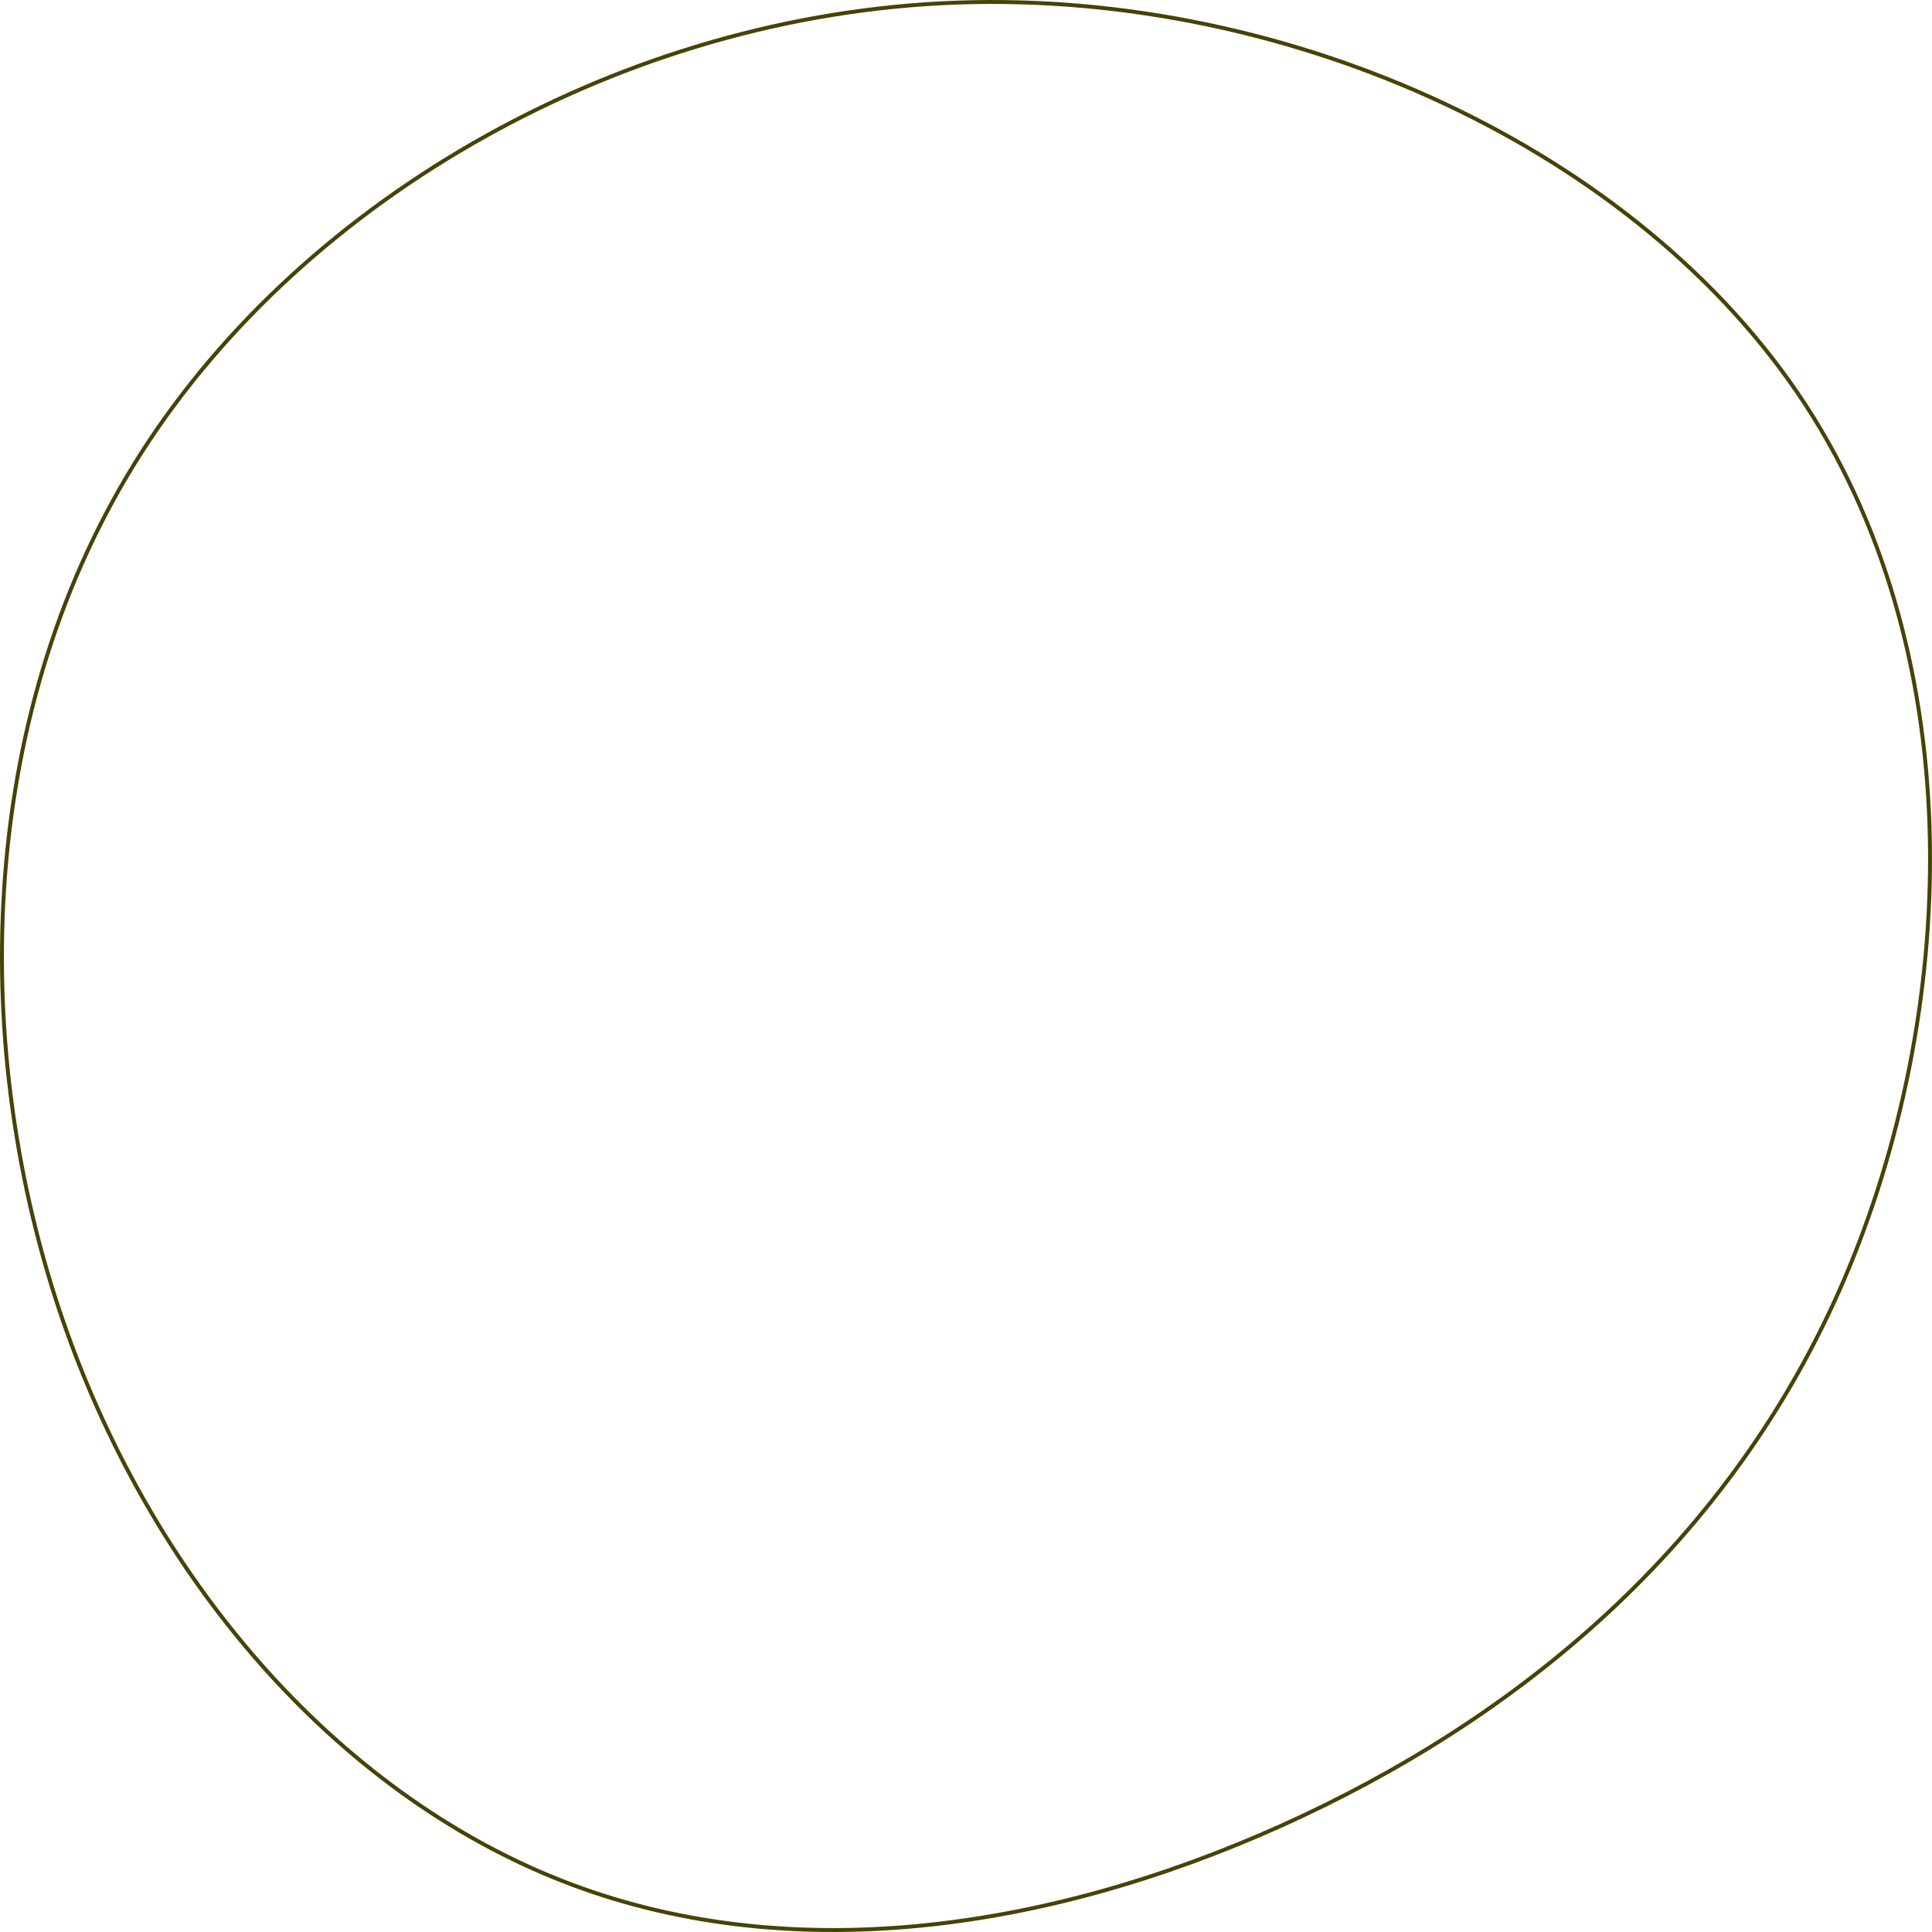
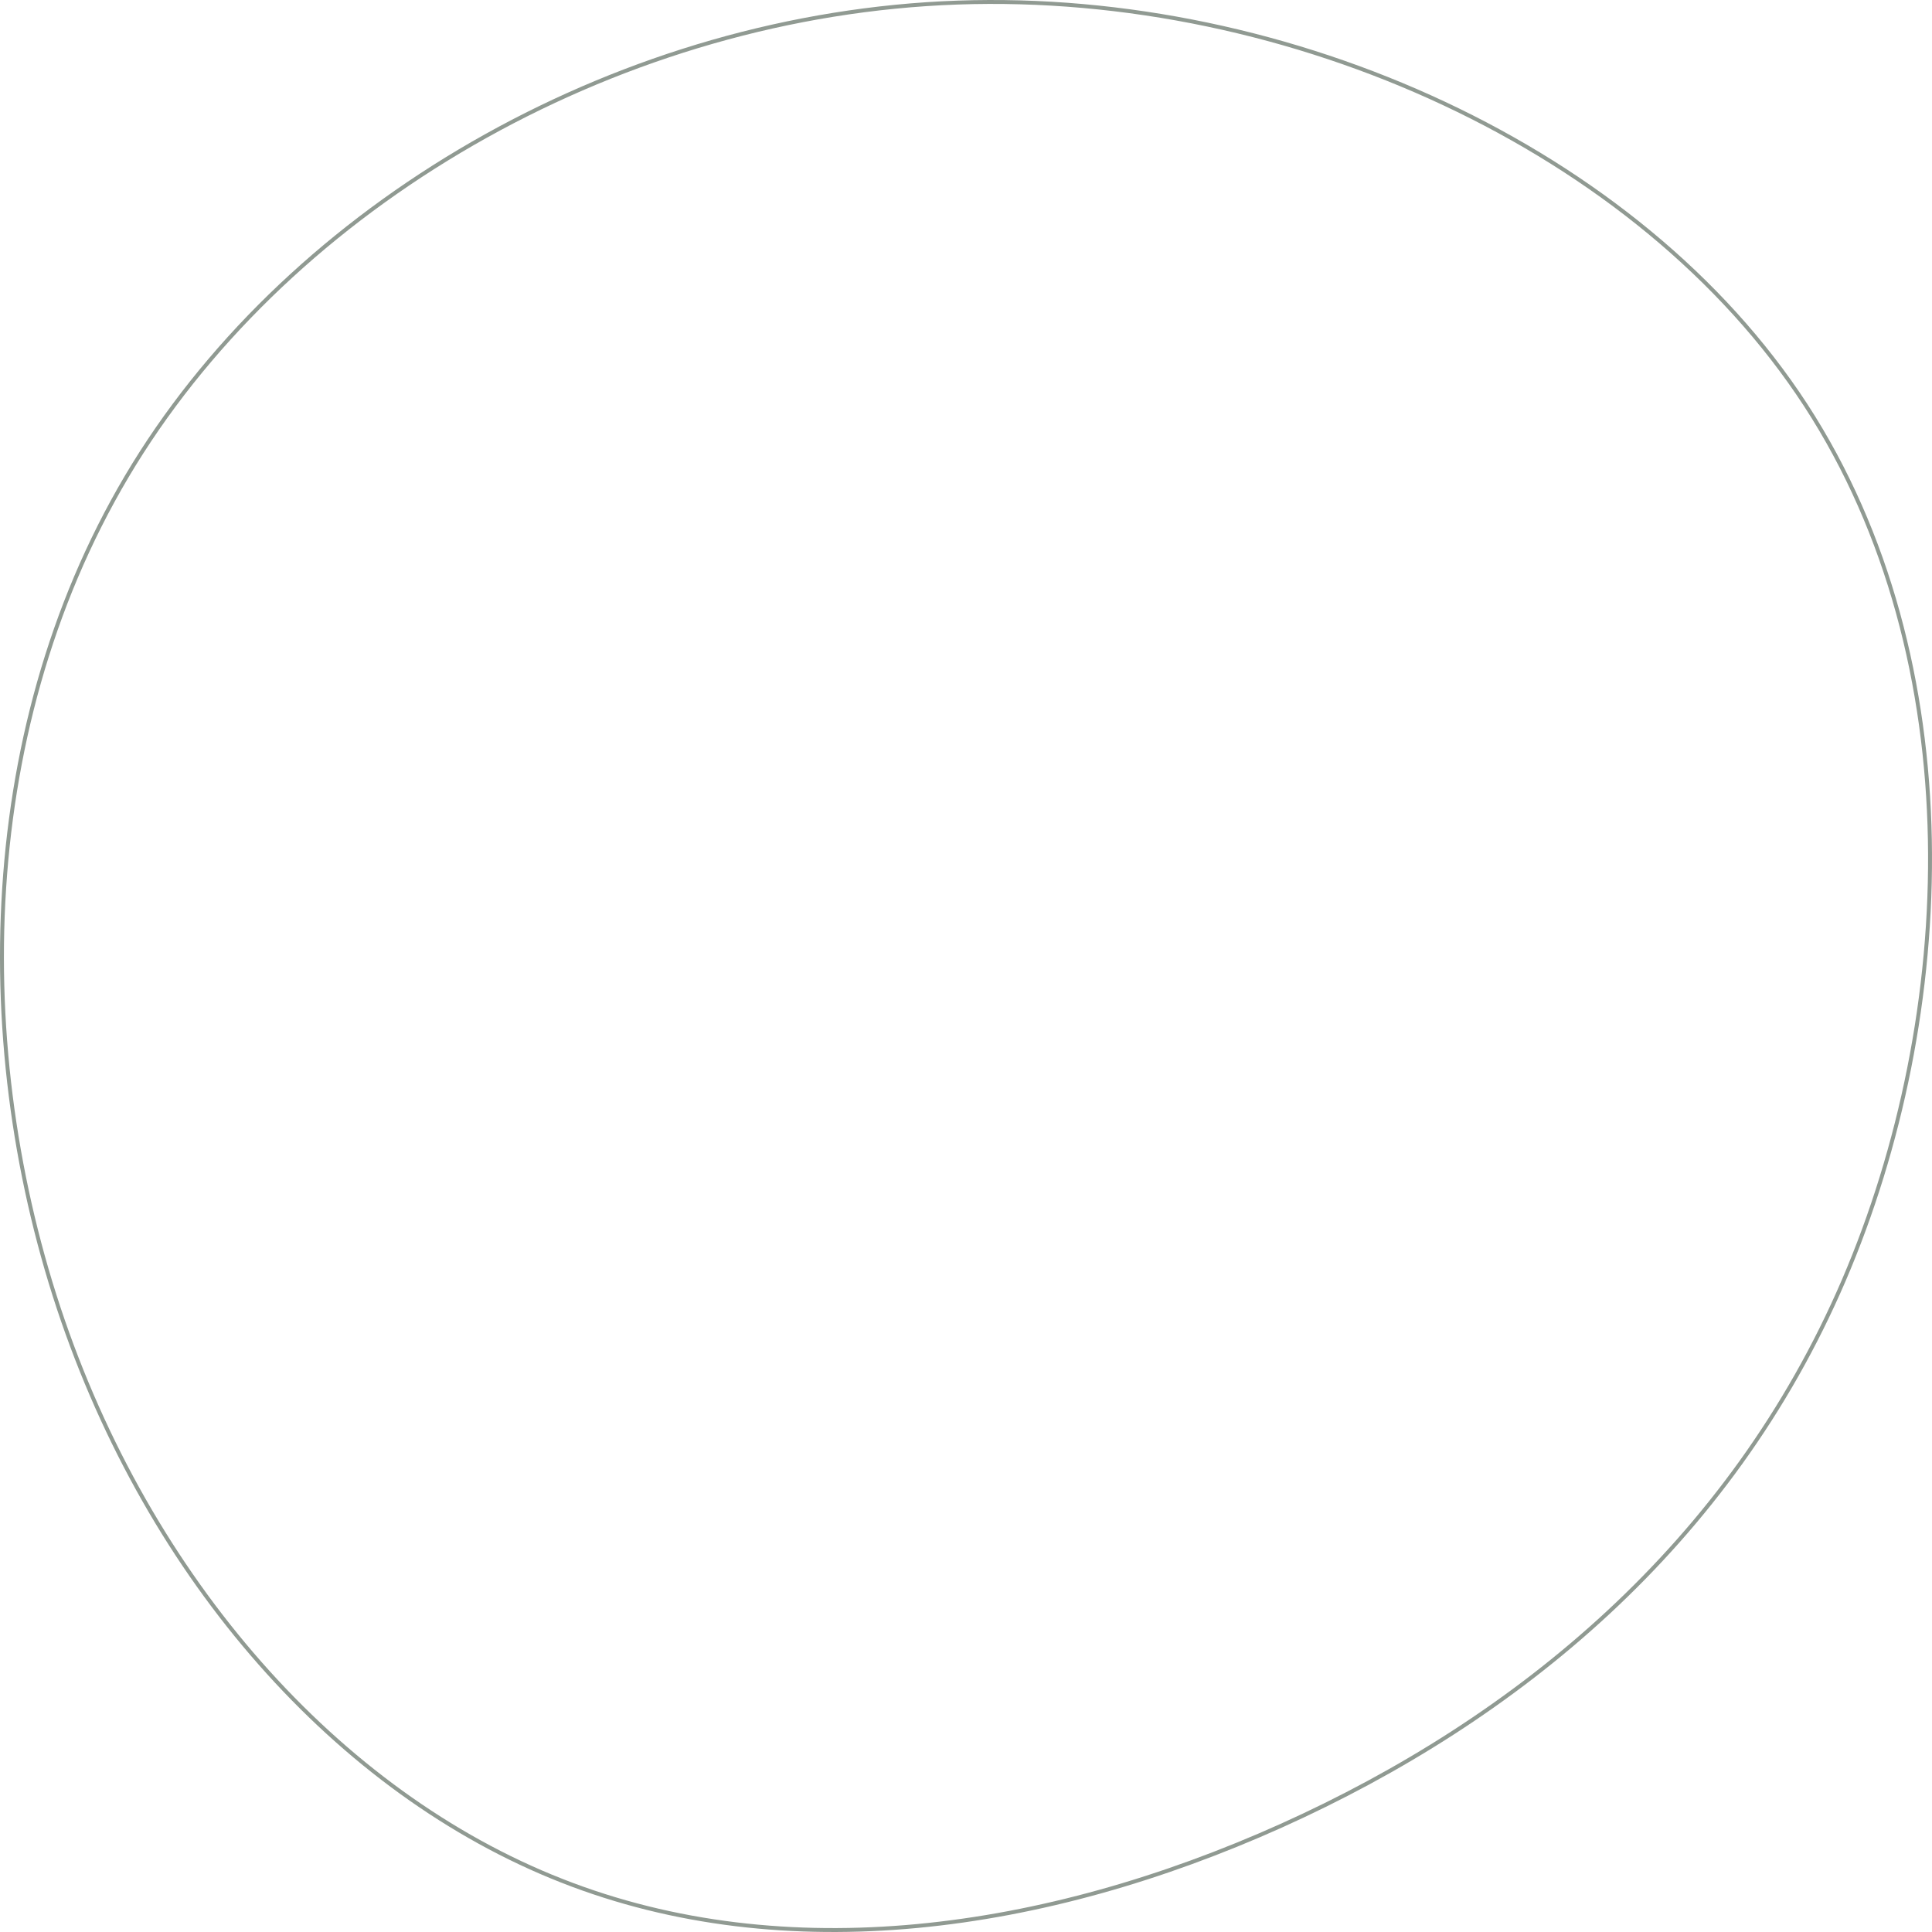
<svg xmlns="http://www.w3.org/2000/svg" width="493" height="493" viewBox="0 0 493 493" fill="none">
-   <path d="M143.385 479.93L143.385 479.929C86.16 457.468 37.974 403.063 14.966 333.777C-7.953 264.576 -5.575 180.566 36.137 115.425C77.946 50.181 159.226 3.661 244.33 0.657C329.356 -2.348 418.26 38.083 460.778 103.39C503.292 168.78 499.498 259.152 470.485 326.715C441.489 394.148 387.218 438.755 326.908 465.895C266.679 492.947 200.512 502.389 143.385 479.93Z" stroke="#474306" />
+   <path d="M143.385 479.93L143.385 479.929C86.16 457.468 37.974 403.063 14.966 333.777C-7.953 264.576 -5.575 180.566 36.137 115.425C77.946 50.181 159.226 3.661 244.33 0.657C329.356 -2.348 418.26 38.083 460.778 103.39C503.292 168.78 499.498 259.152 470.485 326.715C441.489 394.148 387.218 438.755 326.908 465.895C266.679 492.947 200.512 502.389 143.385 479.93Z" stroke="#909a92" />
</svg>
